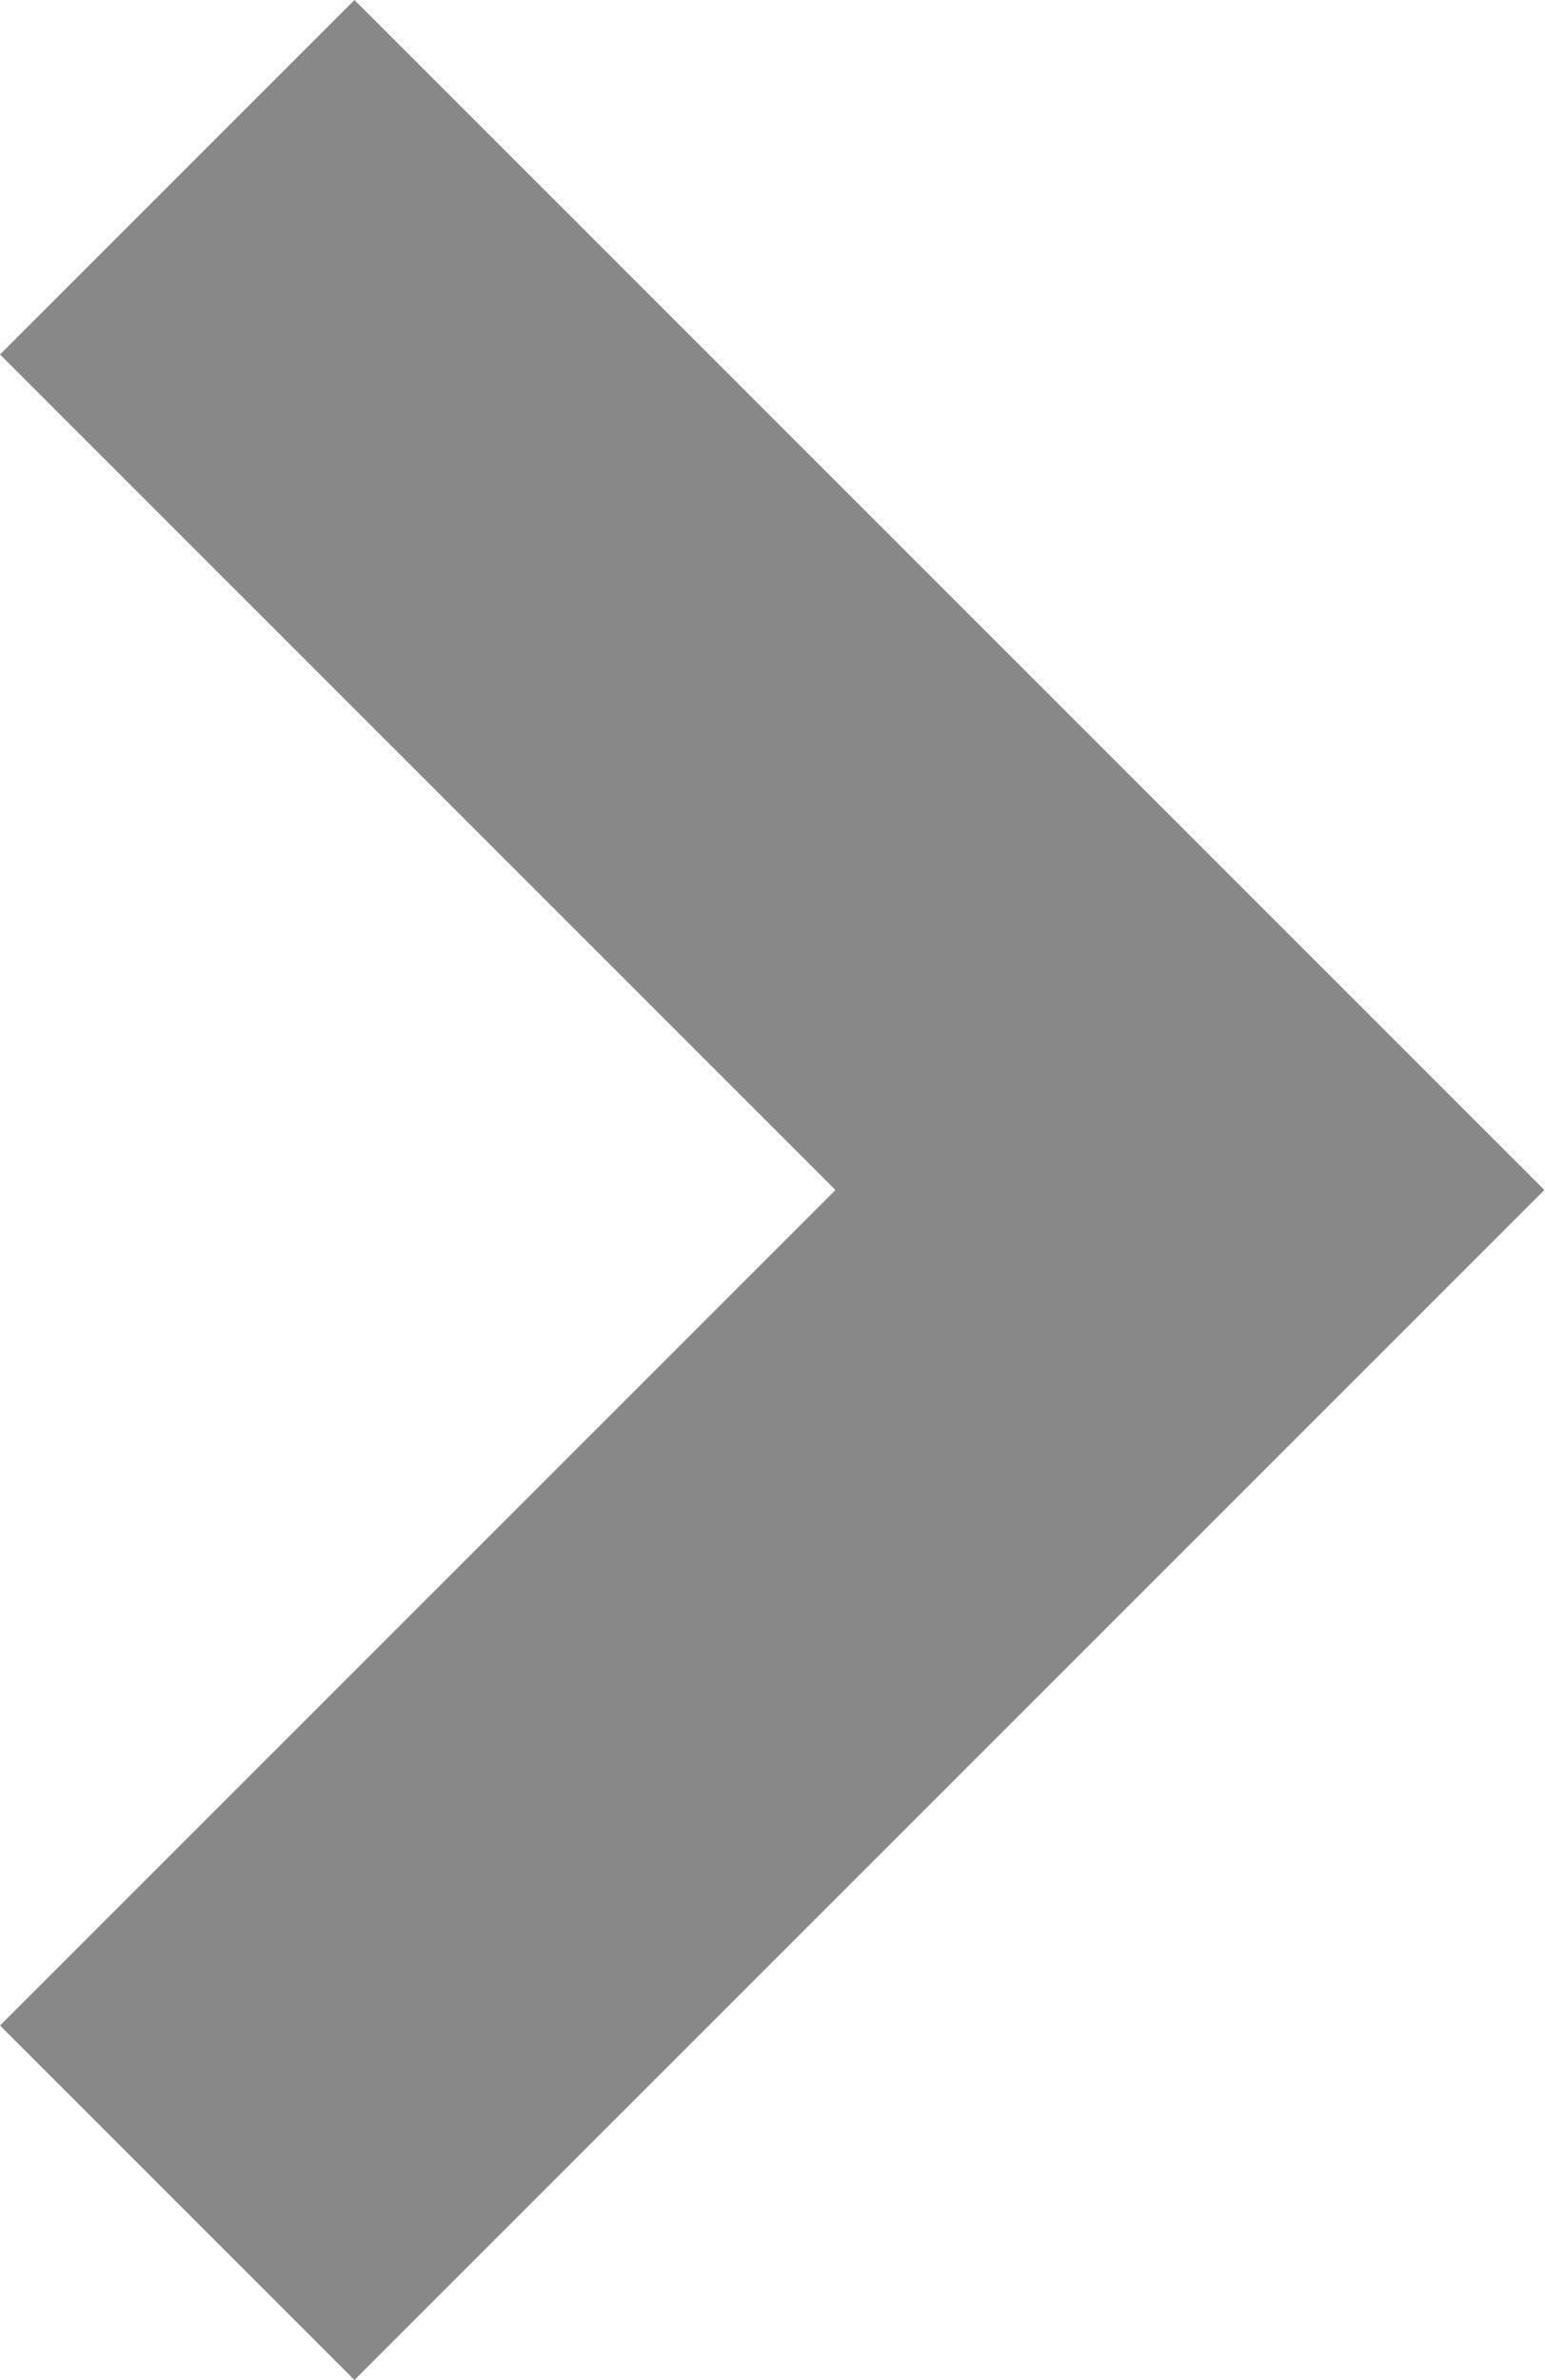
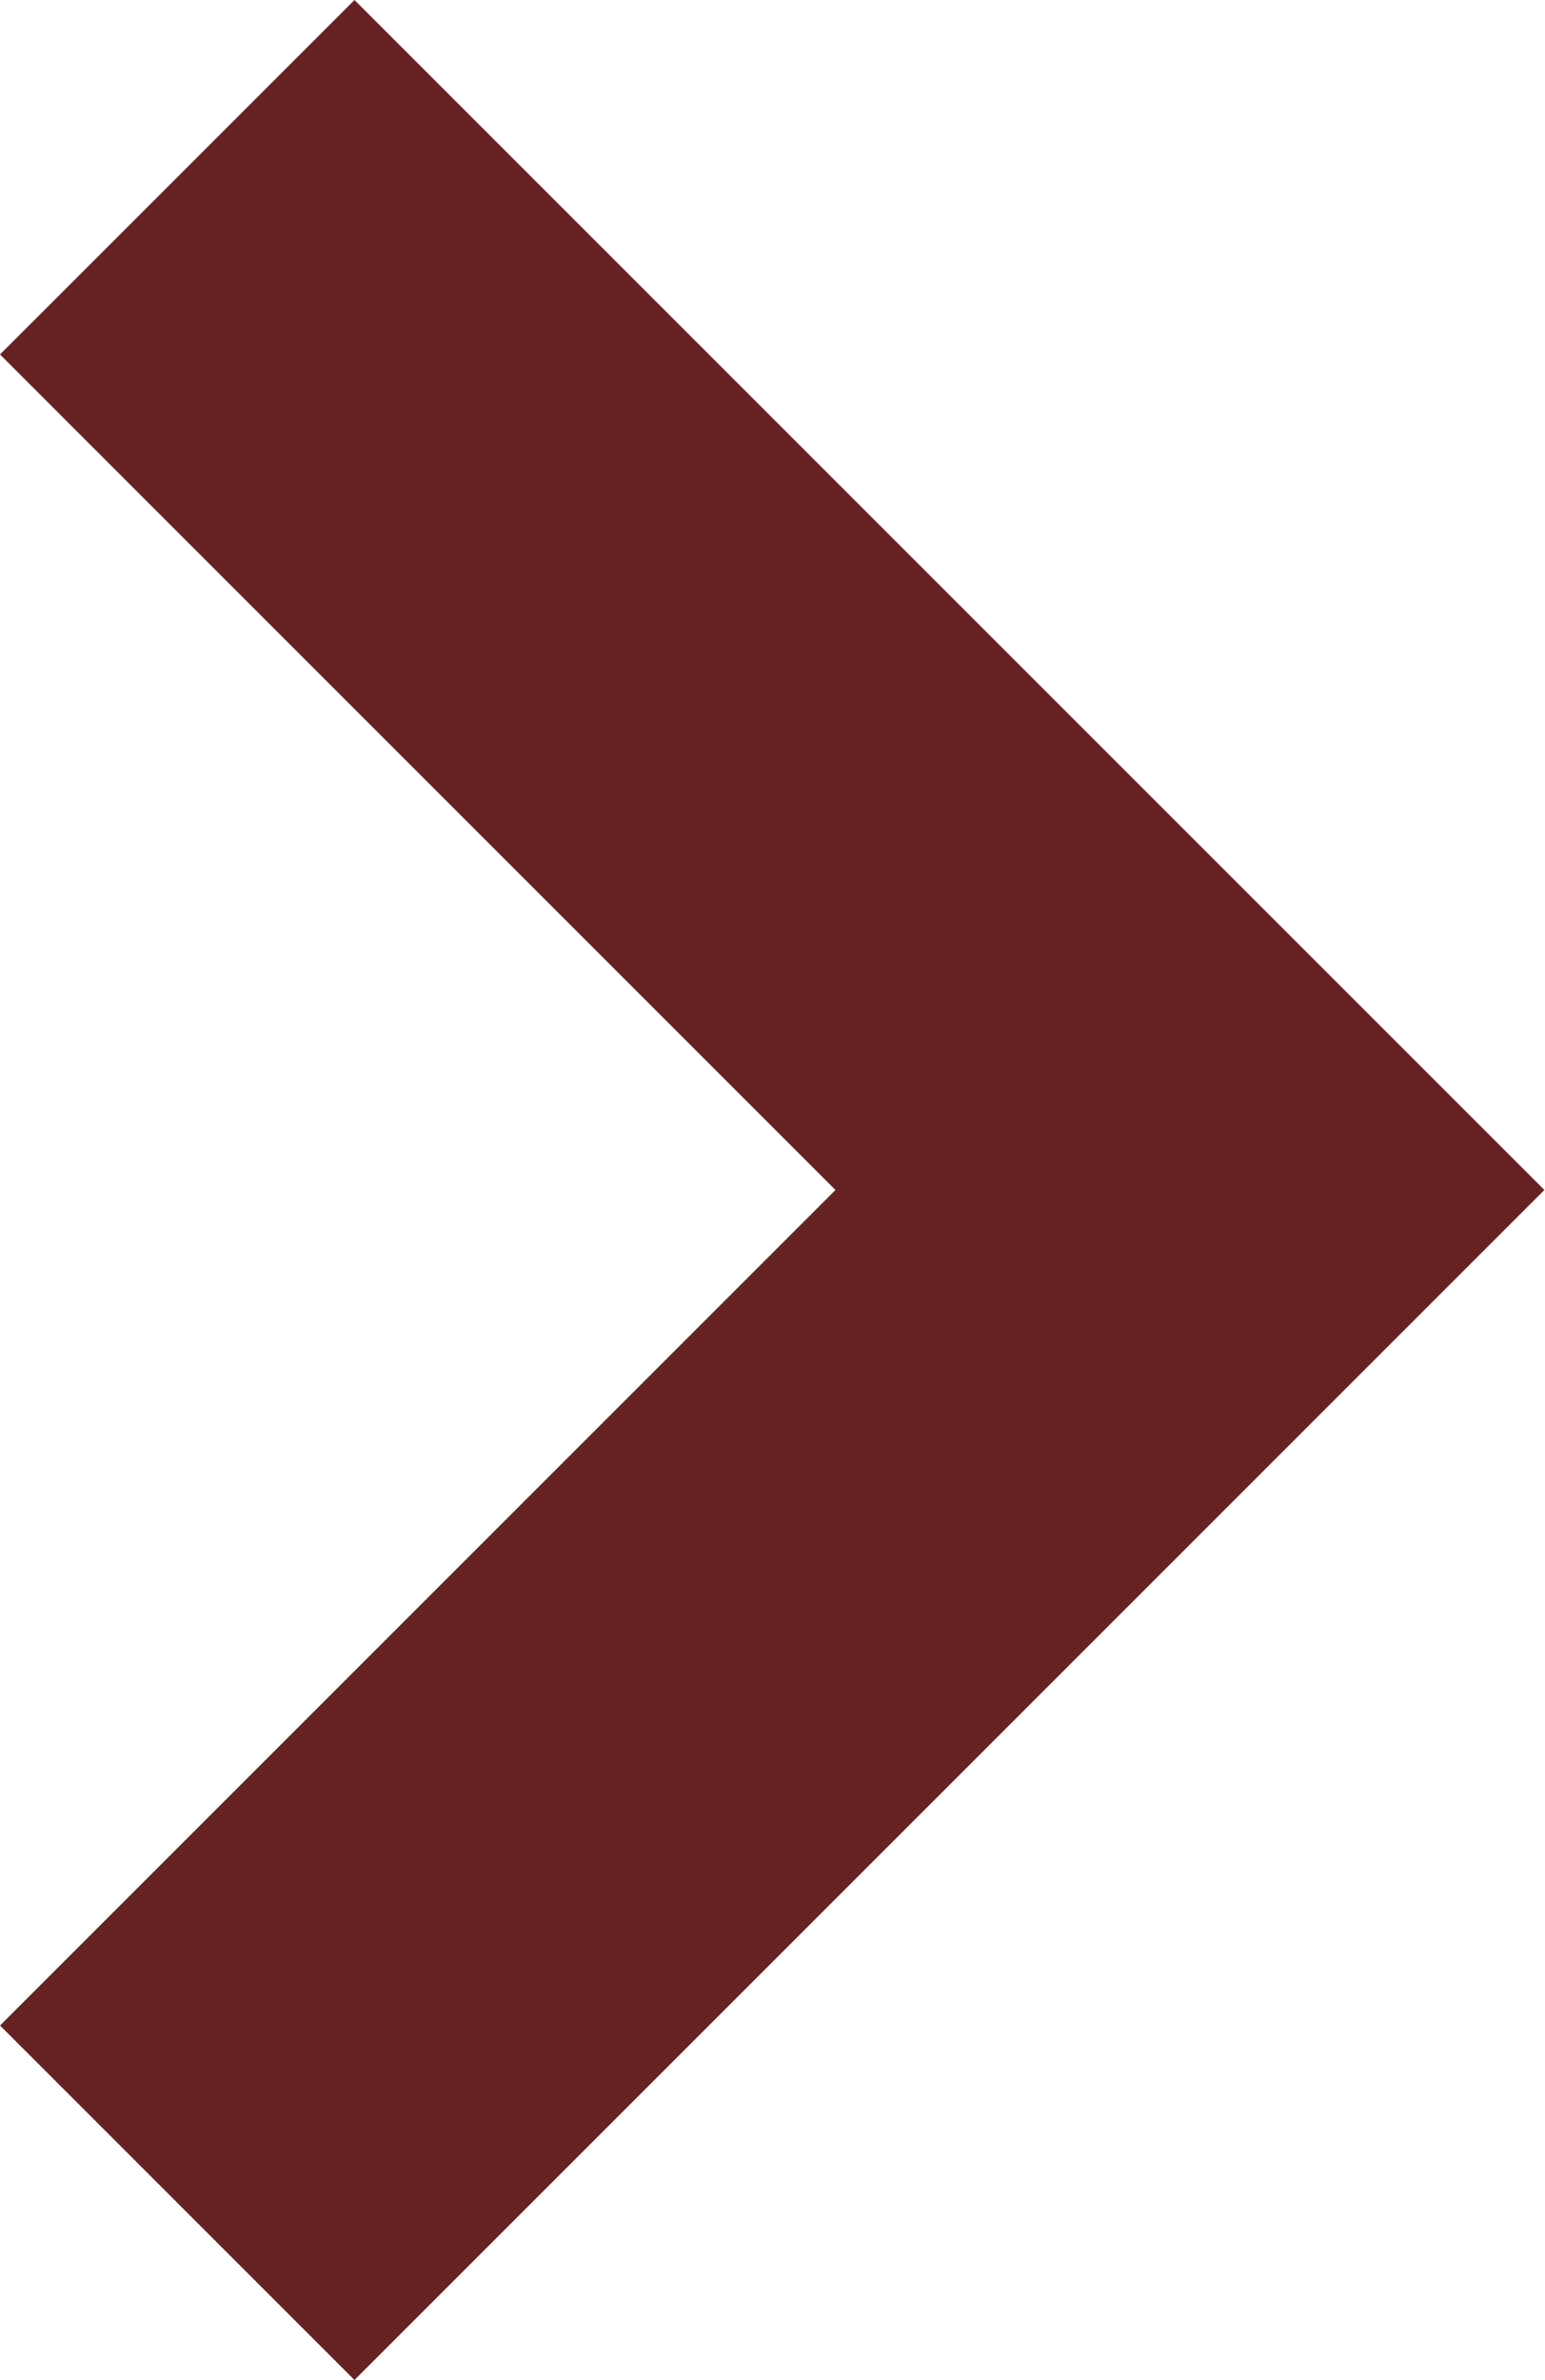
<svg xmlns="http://www.w3.org/2000/svg" viewBox="0 0 779 1200">
-   <path fill="#888" d="M778.736 600.01L600.001 421.277 178.735 0 0 178.72l421.268 421.29L.001 1021.277 178.723 1200l421.266-421.266L778.713 600.01z" />
+   <path fill="#622" d="M778.736 600.01L600.001 421.277 178.735 0 0 178.72l421.268 421.29L.001 1021.277 178.723 1200l421.266-421.266L778.713 600.01z" />
</svg>
